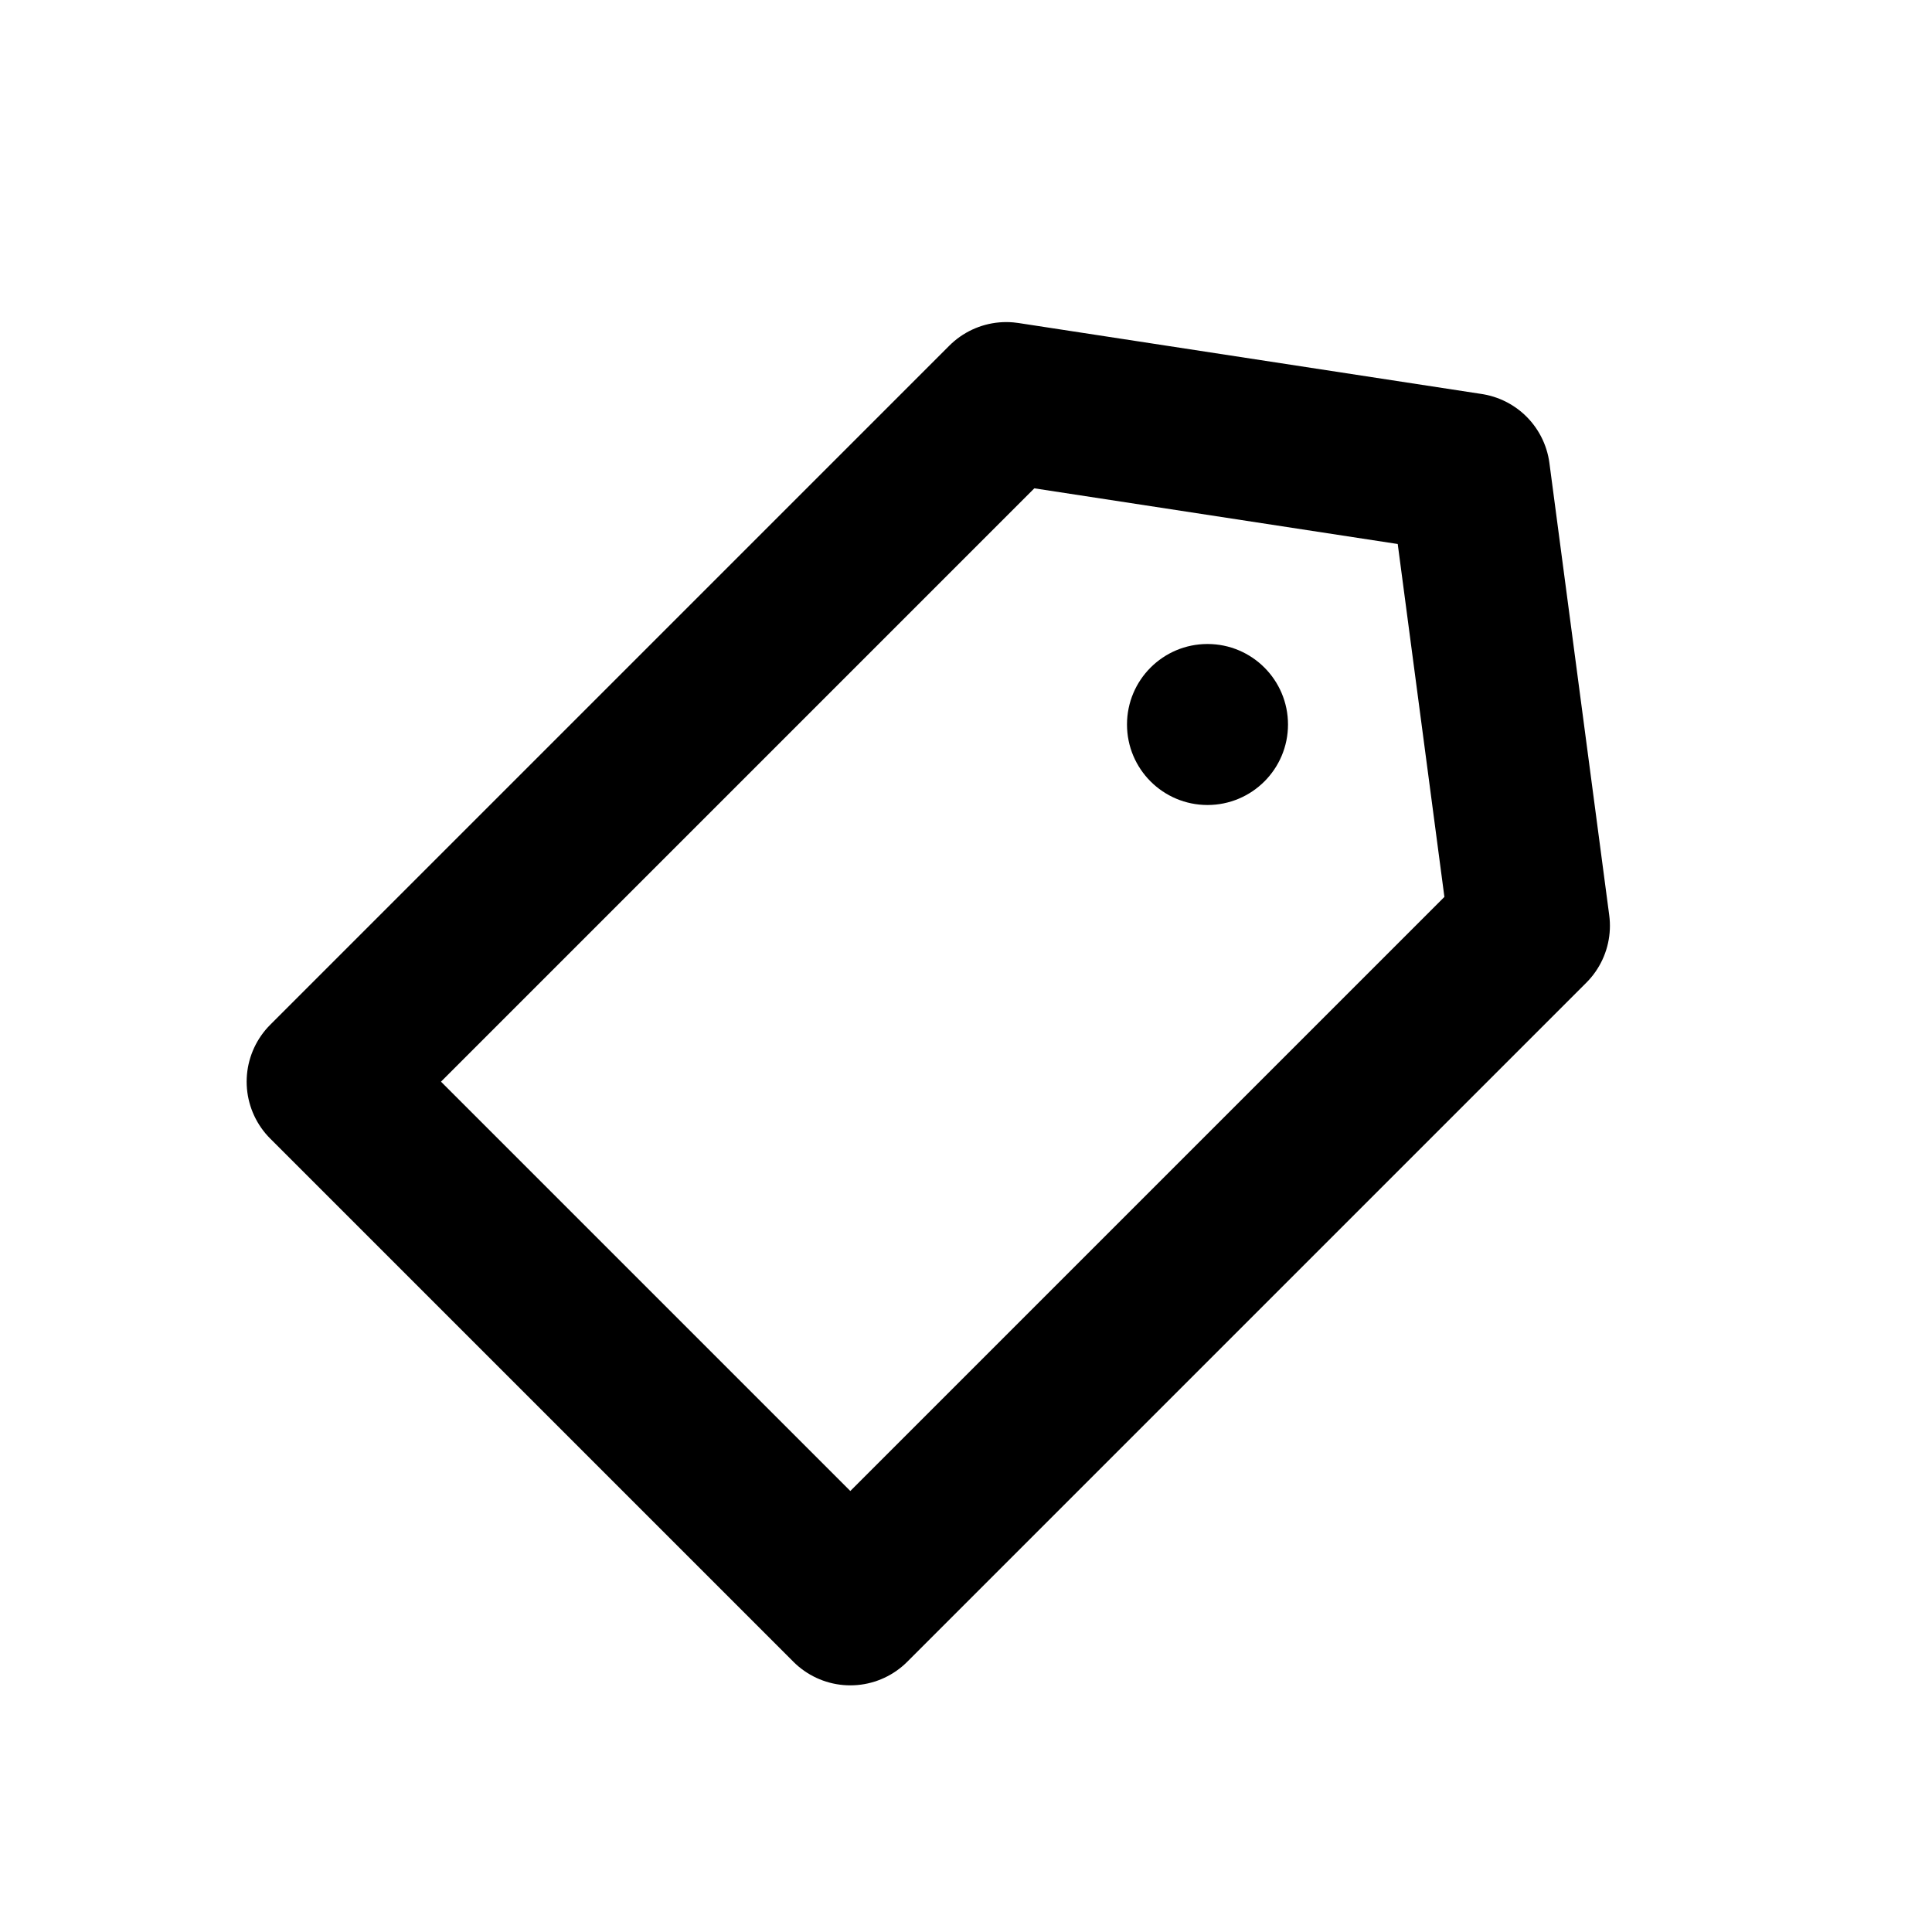
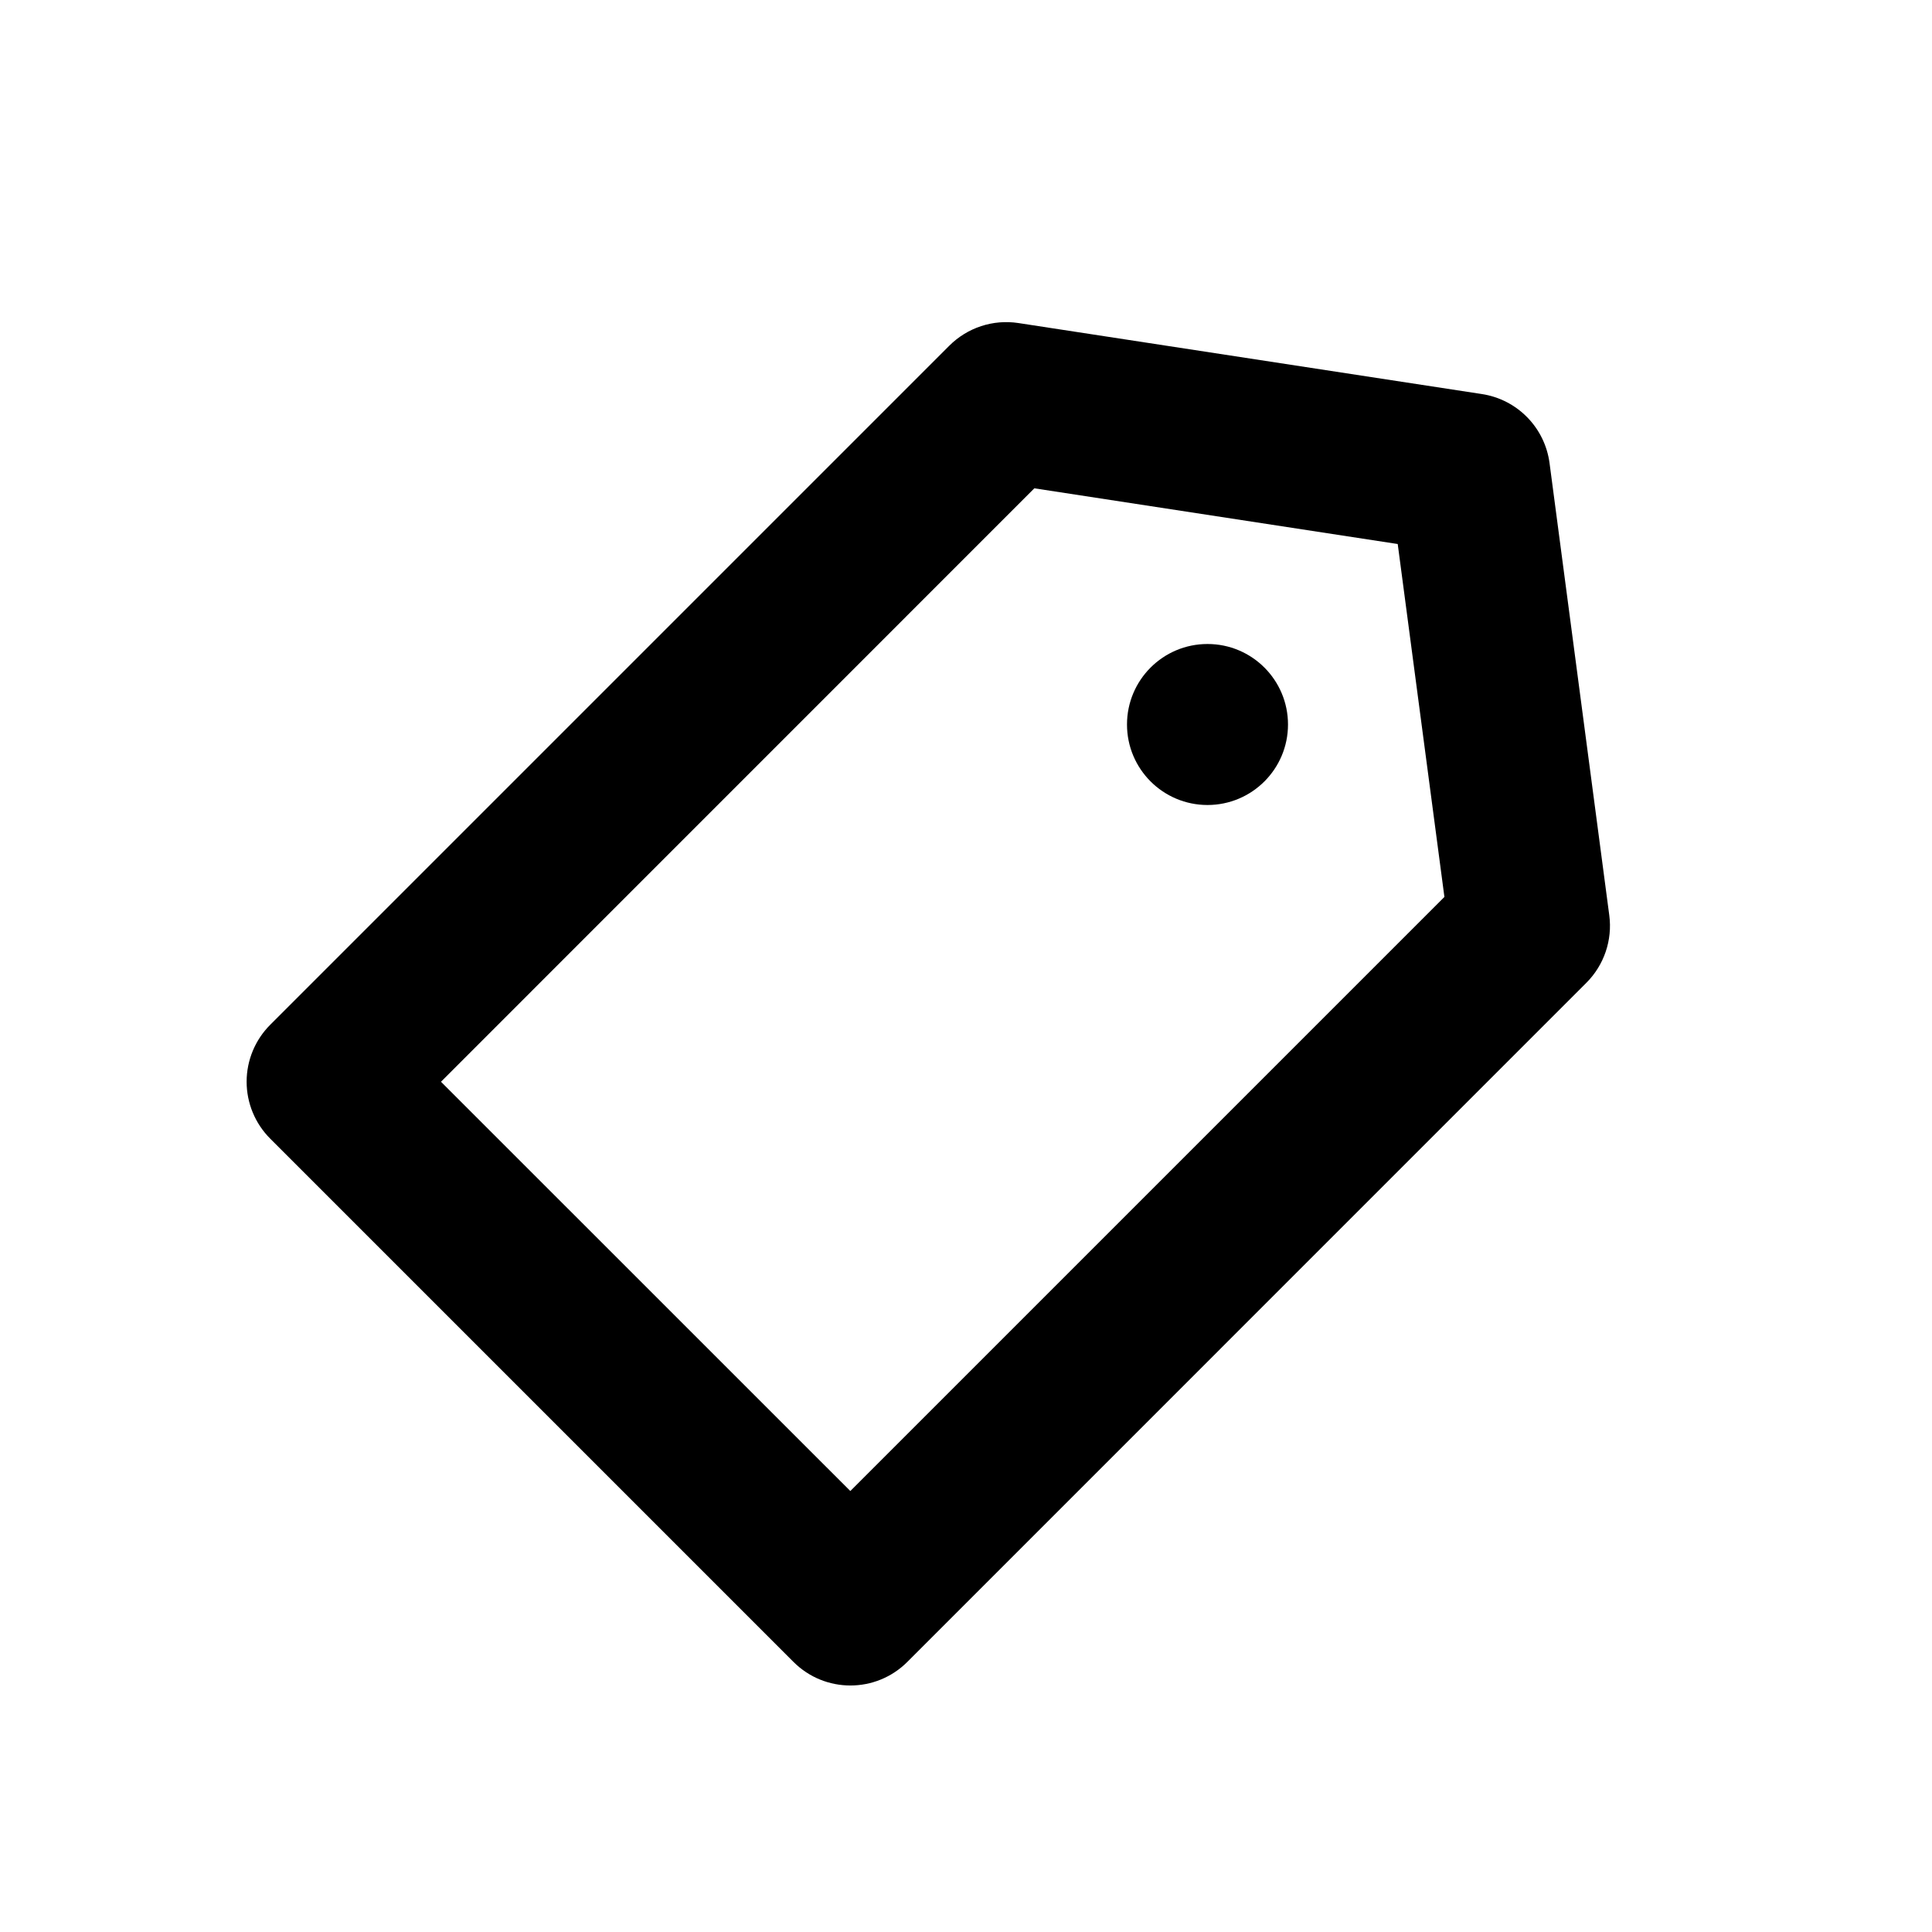
<svg xmlns="http://www.w3.org/2000/svg" width="24" height="24" viewBox="0 0 24 24">
  <path d="M24,24H0V0H24Z" style="fill: none" />
  <g>
    <circle cx="15" cy="9" r="1" />
-     <polygon points="4.064 13.437 12.5 5.001 18.256 5.883 18.999 11.5 10.563 19.936 4.064 13.437" style="fill: none;stroke: #000;stroke-linecap: round;stroke-linejoin: round;stroke-width: 2px" />
+     <path d="M18.408,4.895l-5.757-.882a1,1,0,0,0-.858.281L3.357,12.73a1,1,0,0,0,0,1.415l6.5,6.5a1,1,0,0,0,1.414,0l8.436-8.437a1,1,0,0,0,.284-.838l-.742-5.617A1,1,0,0,0,18.408,4.895ZM10.563,18.522,5.478,13.438l7.371-7.372,4.514.692.58,4.384Z" />
  </g>
</svg>
